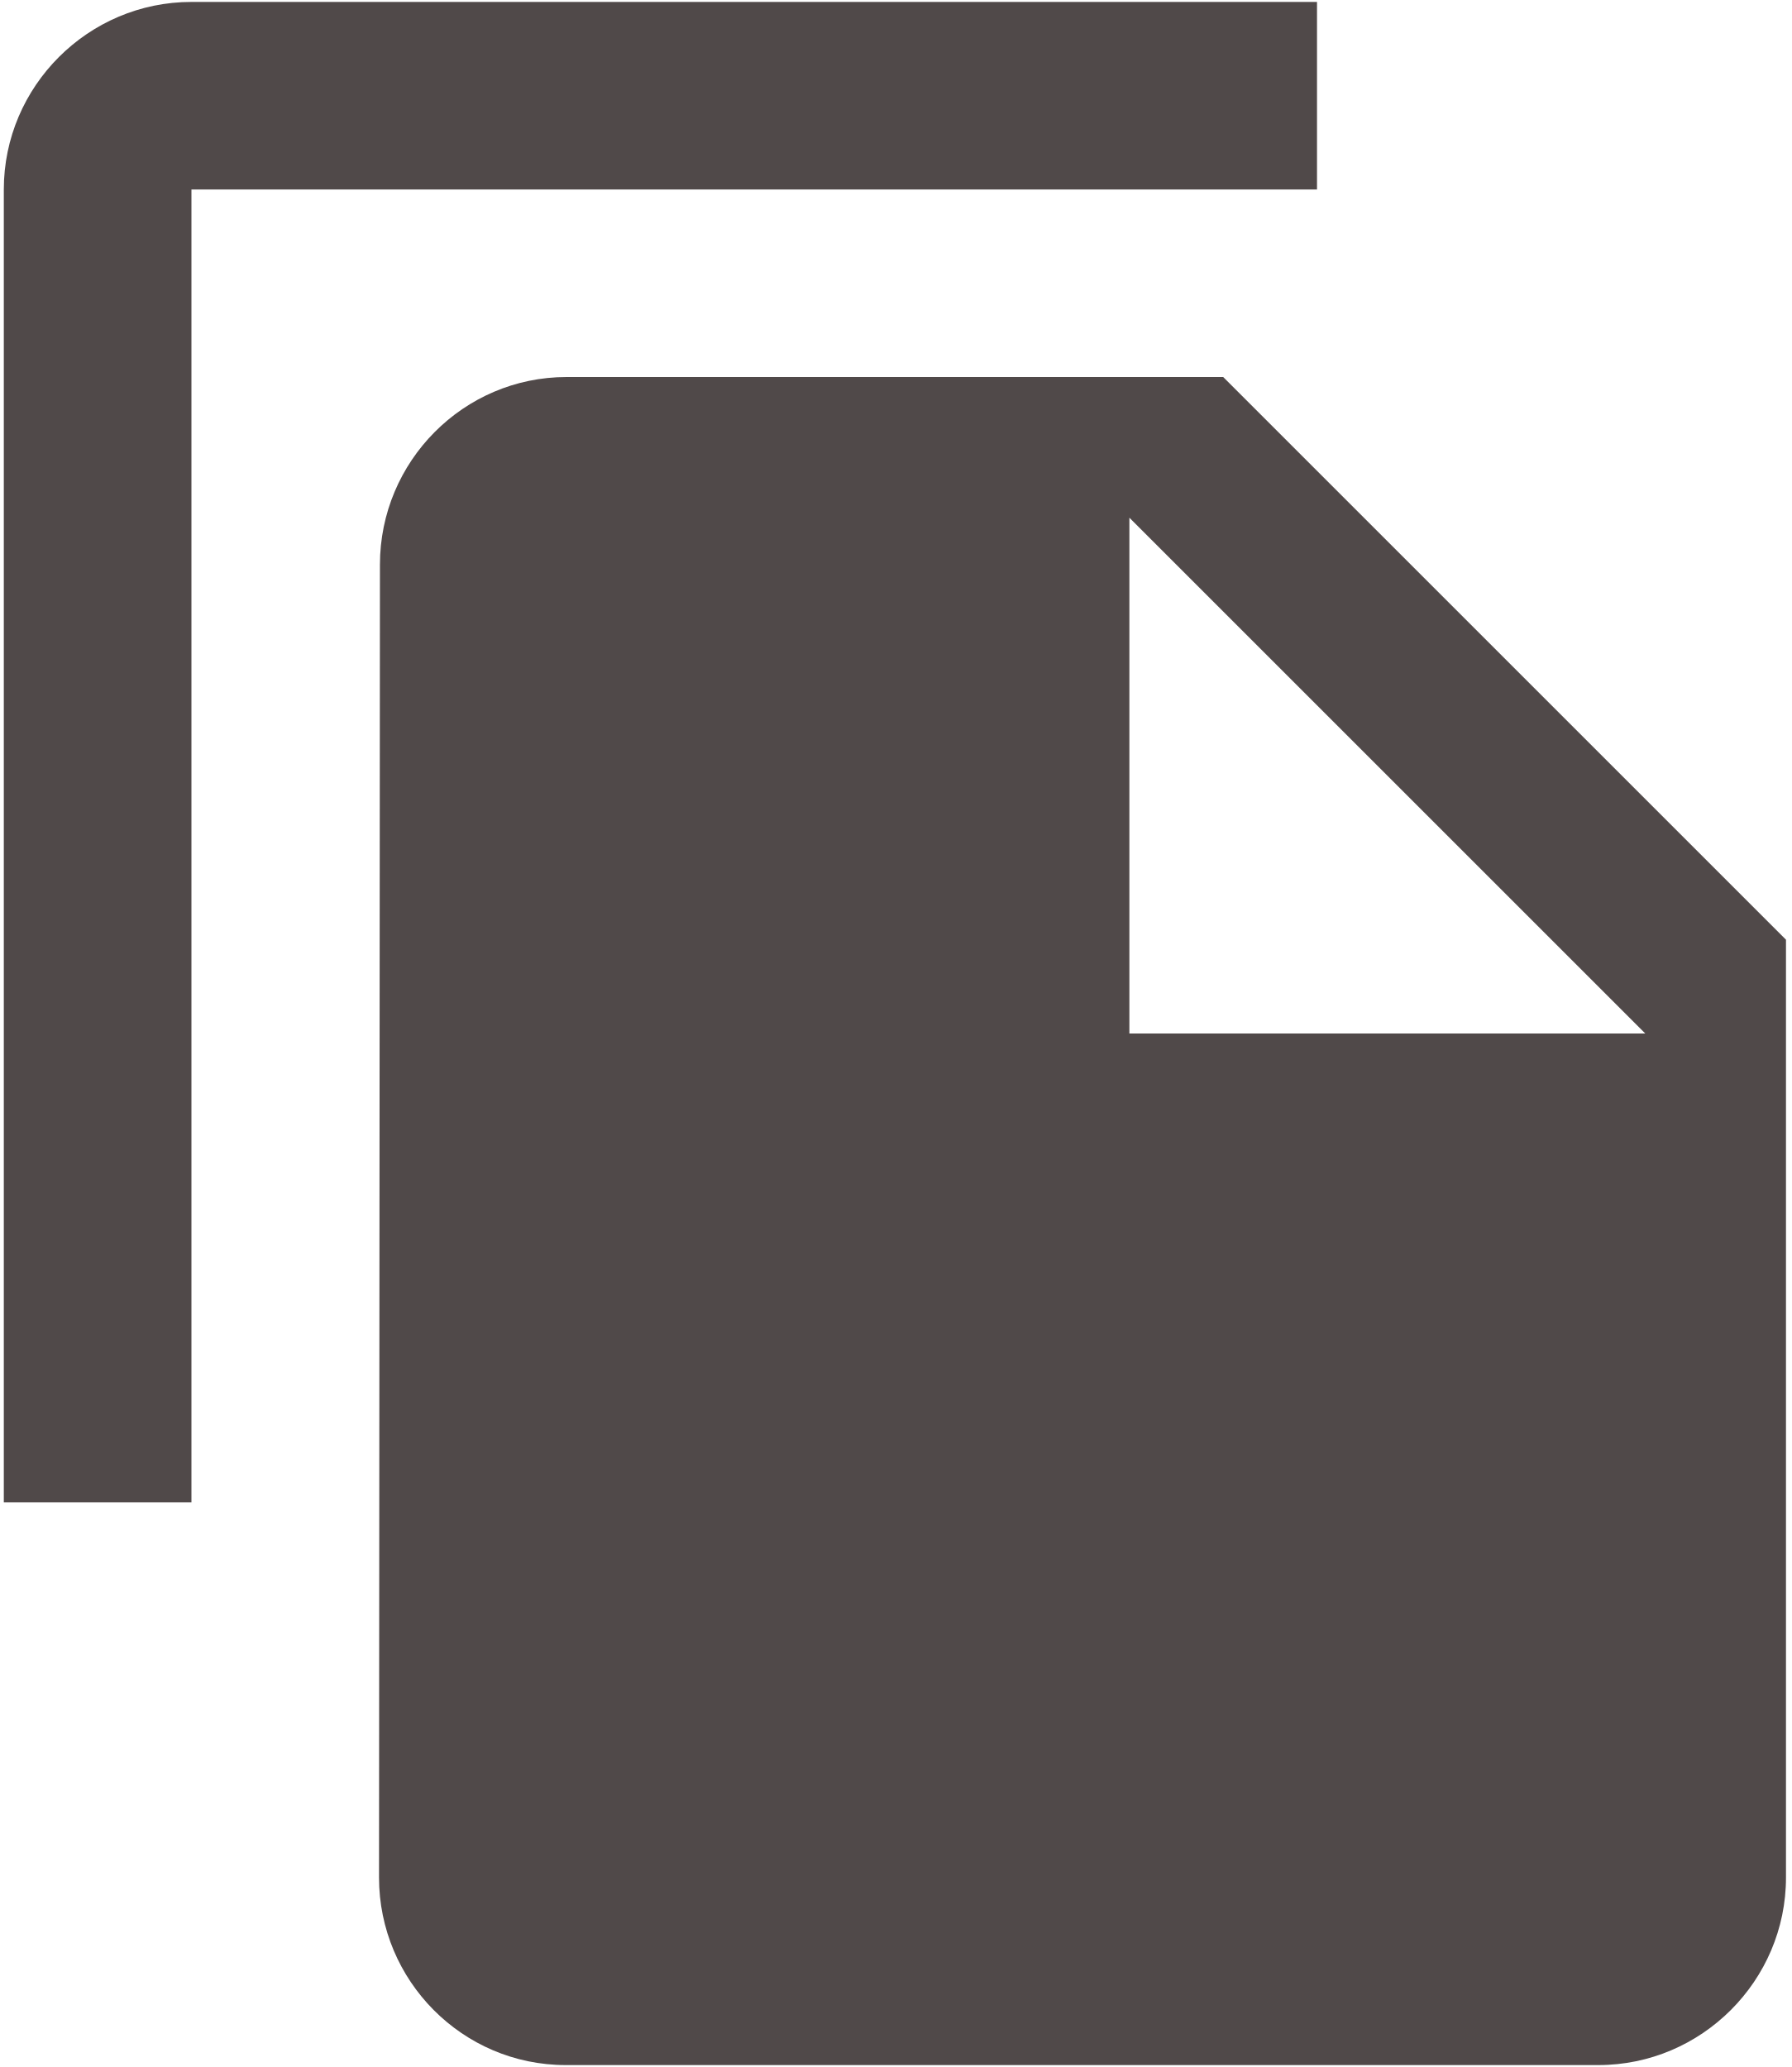
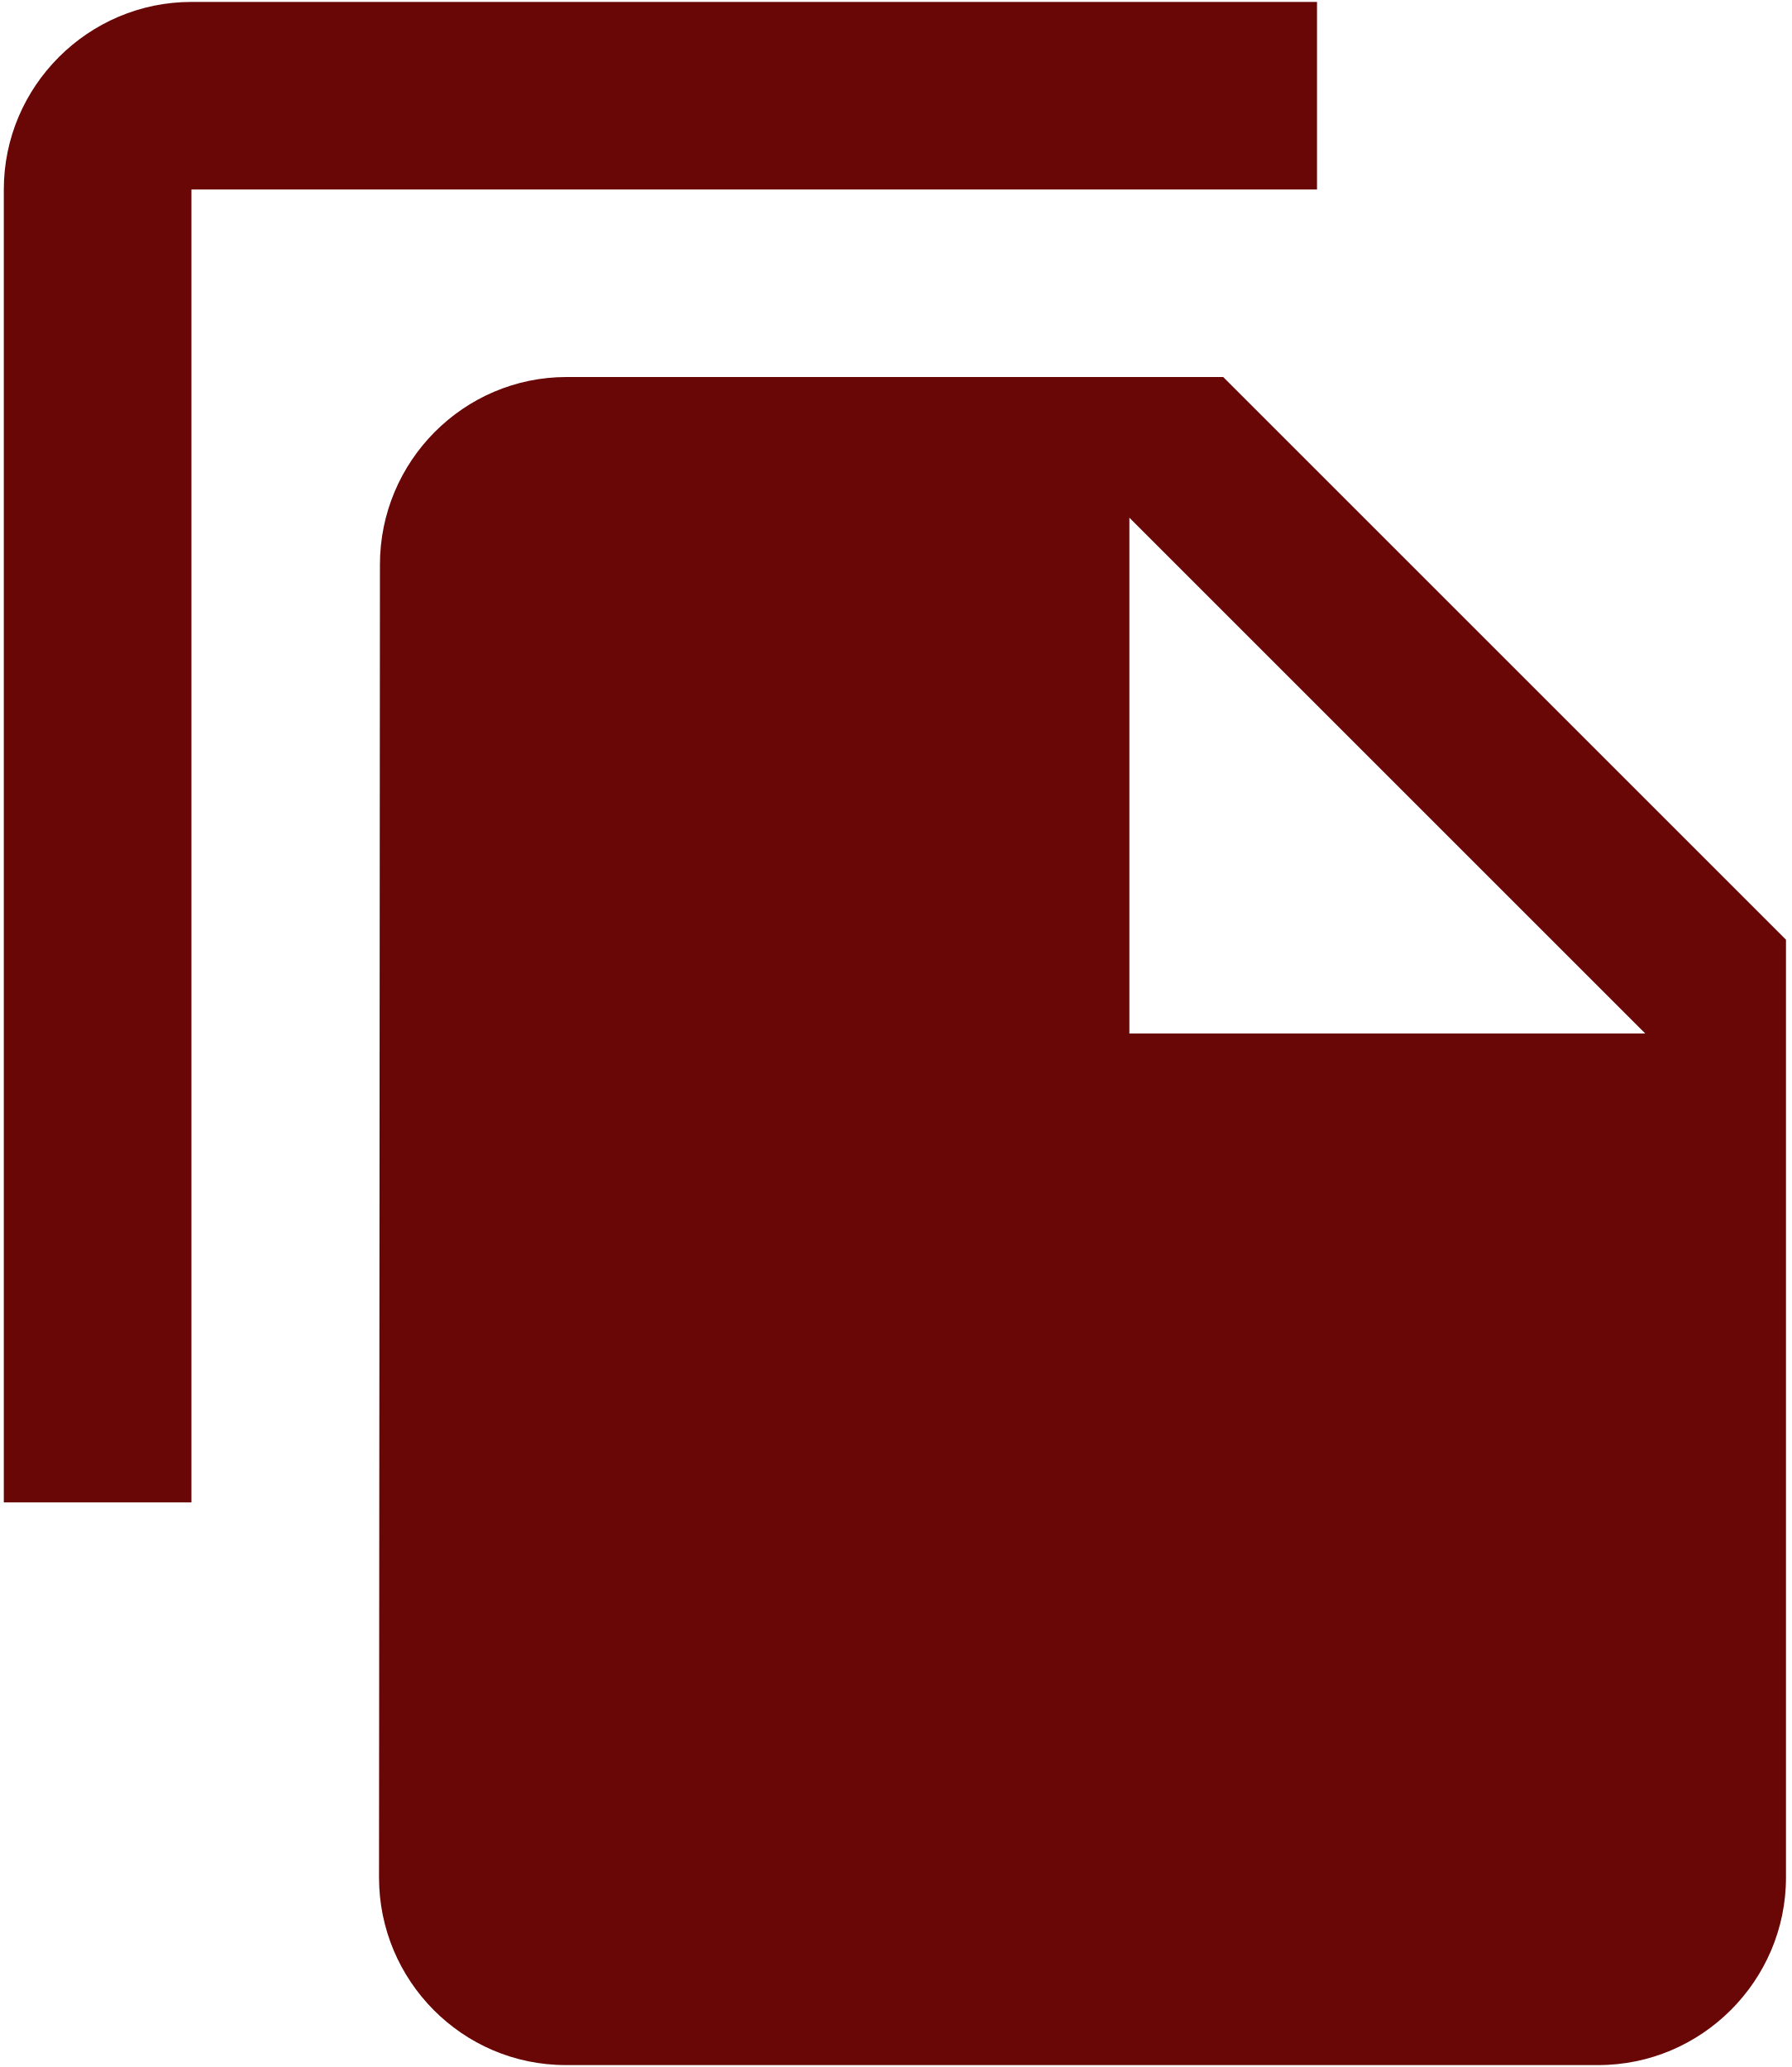
<svg xmlns="http://www.w3.org/2000/svg" width="39" height="45" viewBox="0 0 39 45" fill="none">
-   <path d="M28.667 0.042H4.167C1.921 0.042 0.083 1.879 0.083 4.125V32.708H4.167V4.125H28.667V0.042ZM26.625 8.208L38.875 20.458V40.875C38.875 43.121 37.038 44.958 34.792 44.958H12.313C10.067 44.958 8.25 43.121 8.25 40.875L8.27 12.292C8.27 10.046 10.088 8.208 12.333 8.208H26.625ZM24.583 22.5H35.812L24.583 11.271V22.5Z" fill="#504949" />
+   <path d="M28.667 0.042H4.167C1.921 0.042 0.083 1.879 0.083 4.125V32.708H4.167V4.125H28.667V0.042ZM26.625 8.208L38.875 20.458V40.875C38.875 43.121 37.038 44.958 34.792 44.958H12.313C10.067 44.958 8.25 43.121 8.25 40.875L8.27 12.292C8.27 10.046 10.088 8.208 12.333 8.208H26.625ZM24.583 22.5H35.812L24.583 11.271V22.5Z" fill="#690707" />
</svg>
